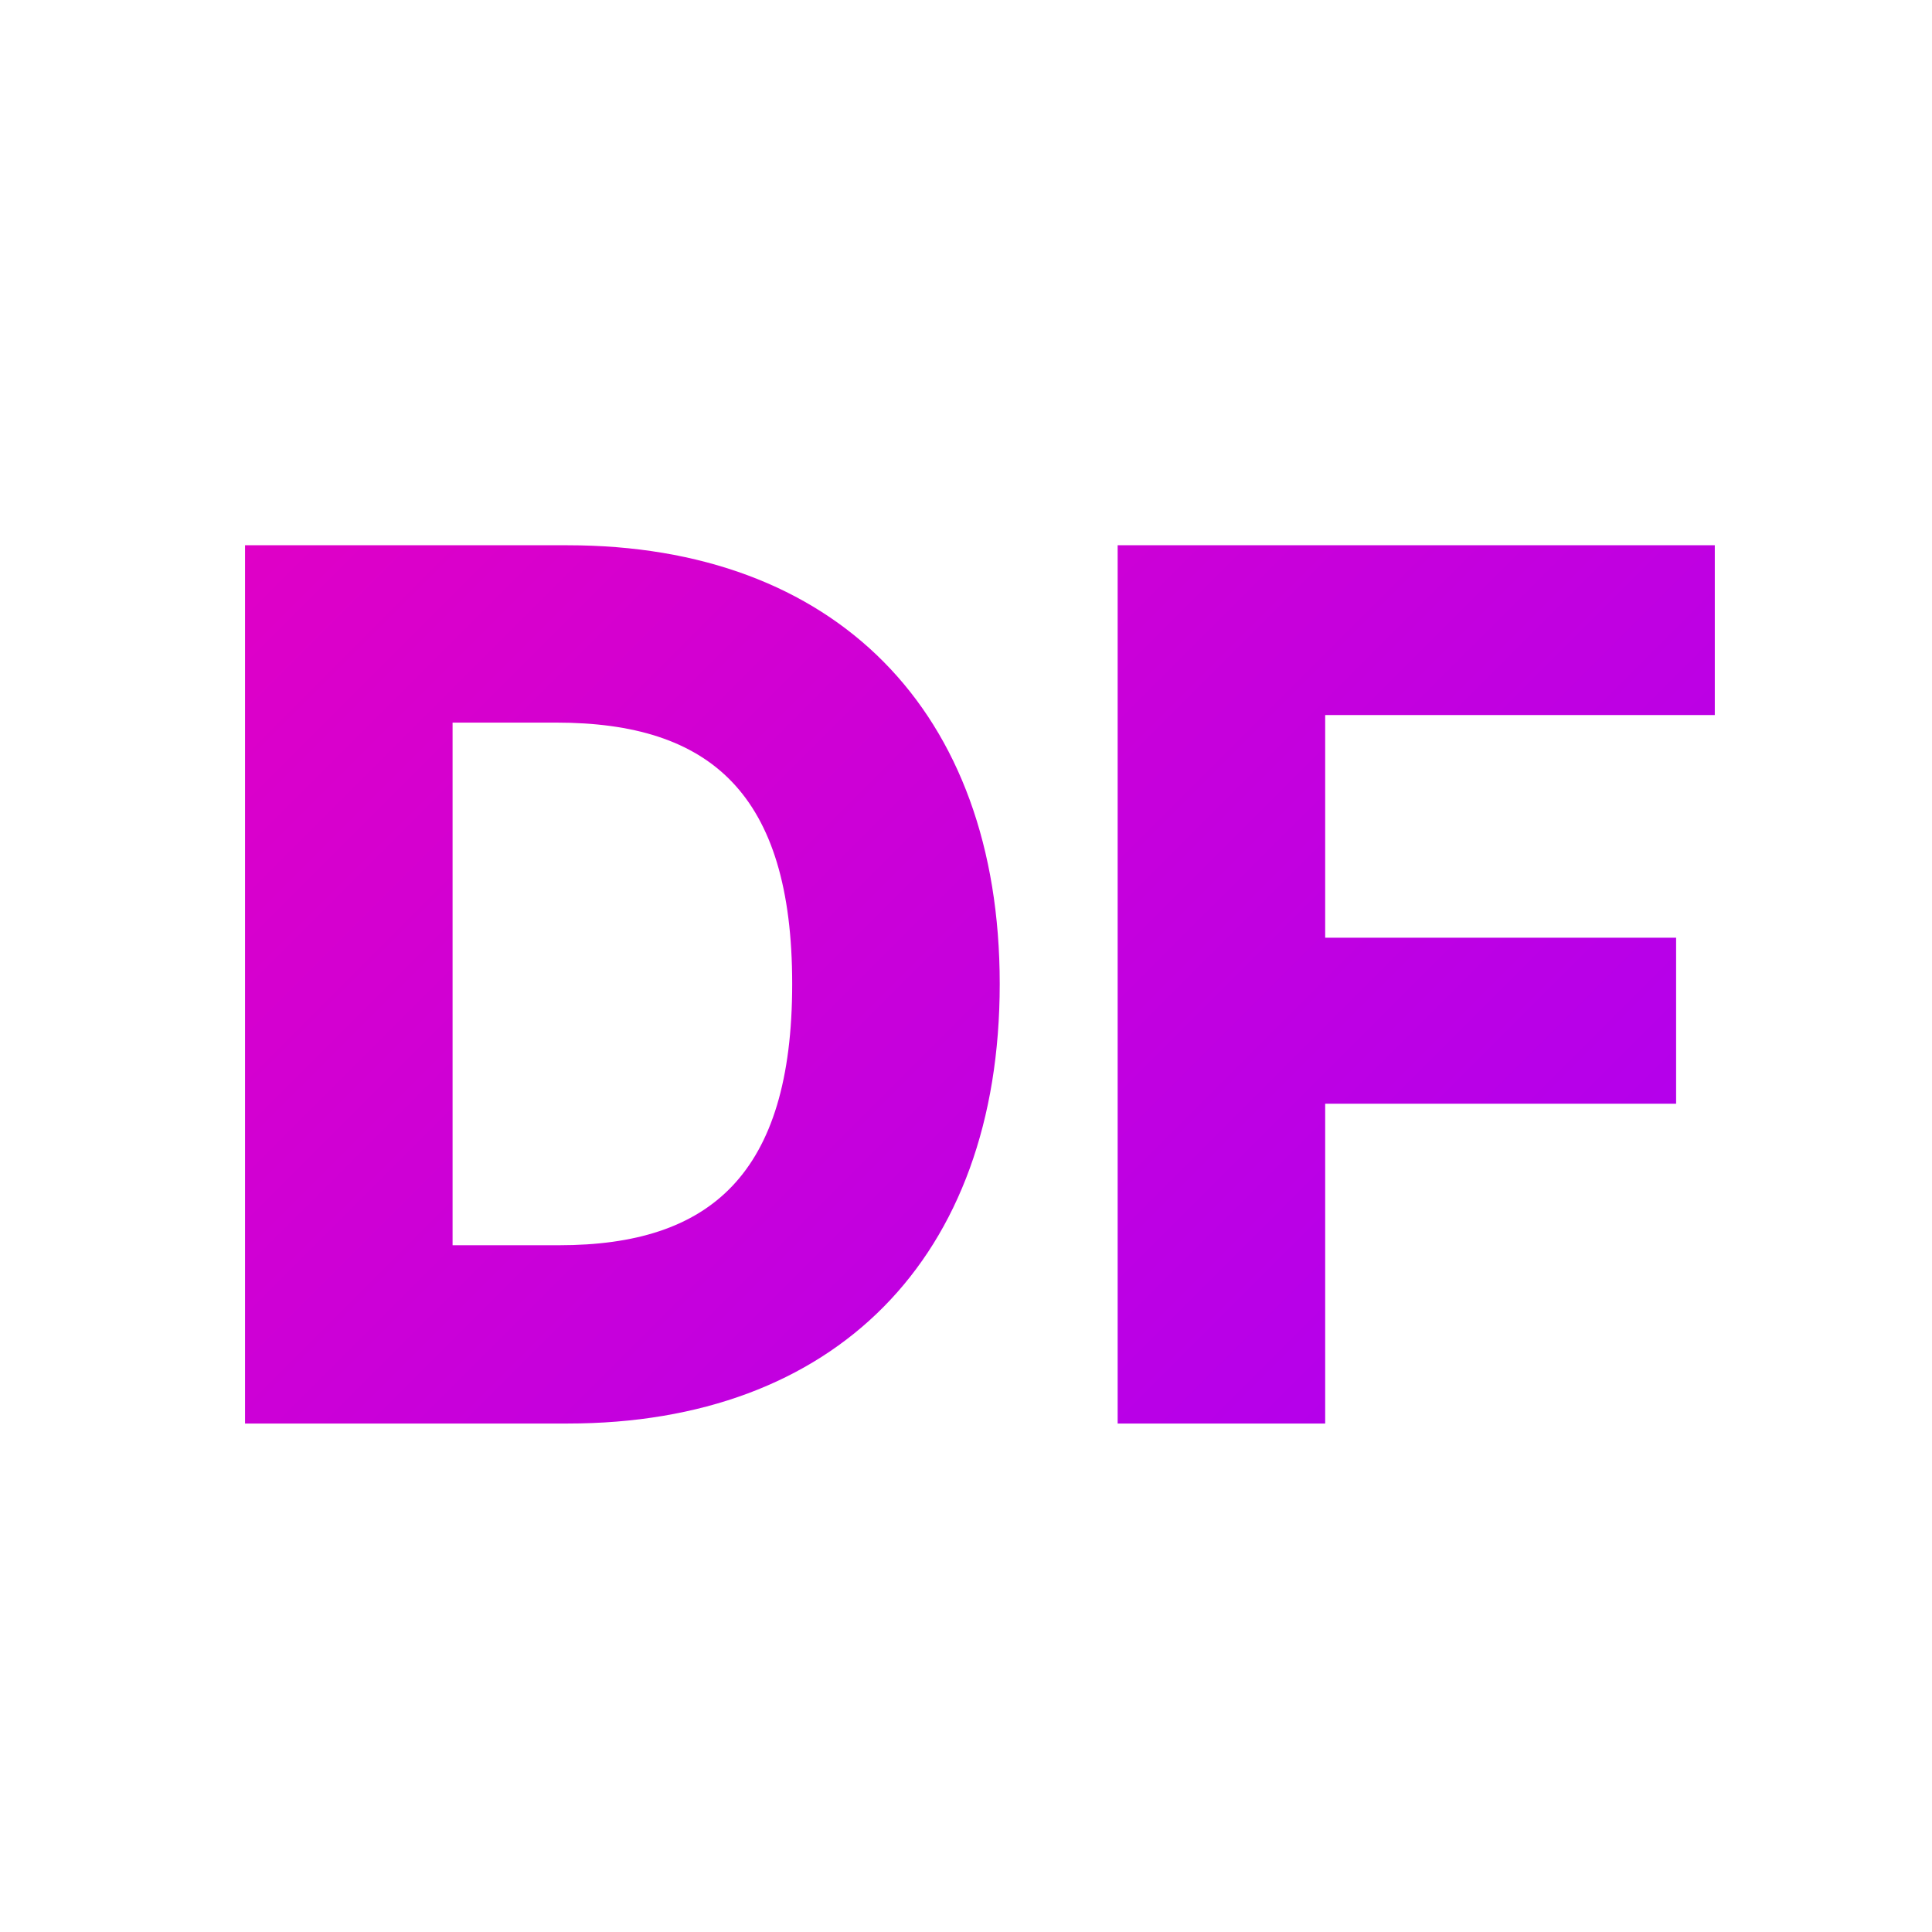
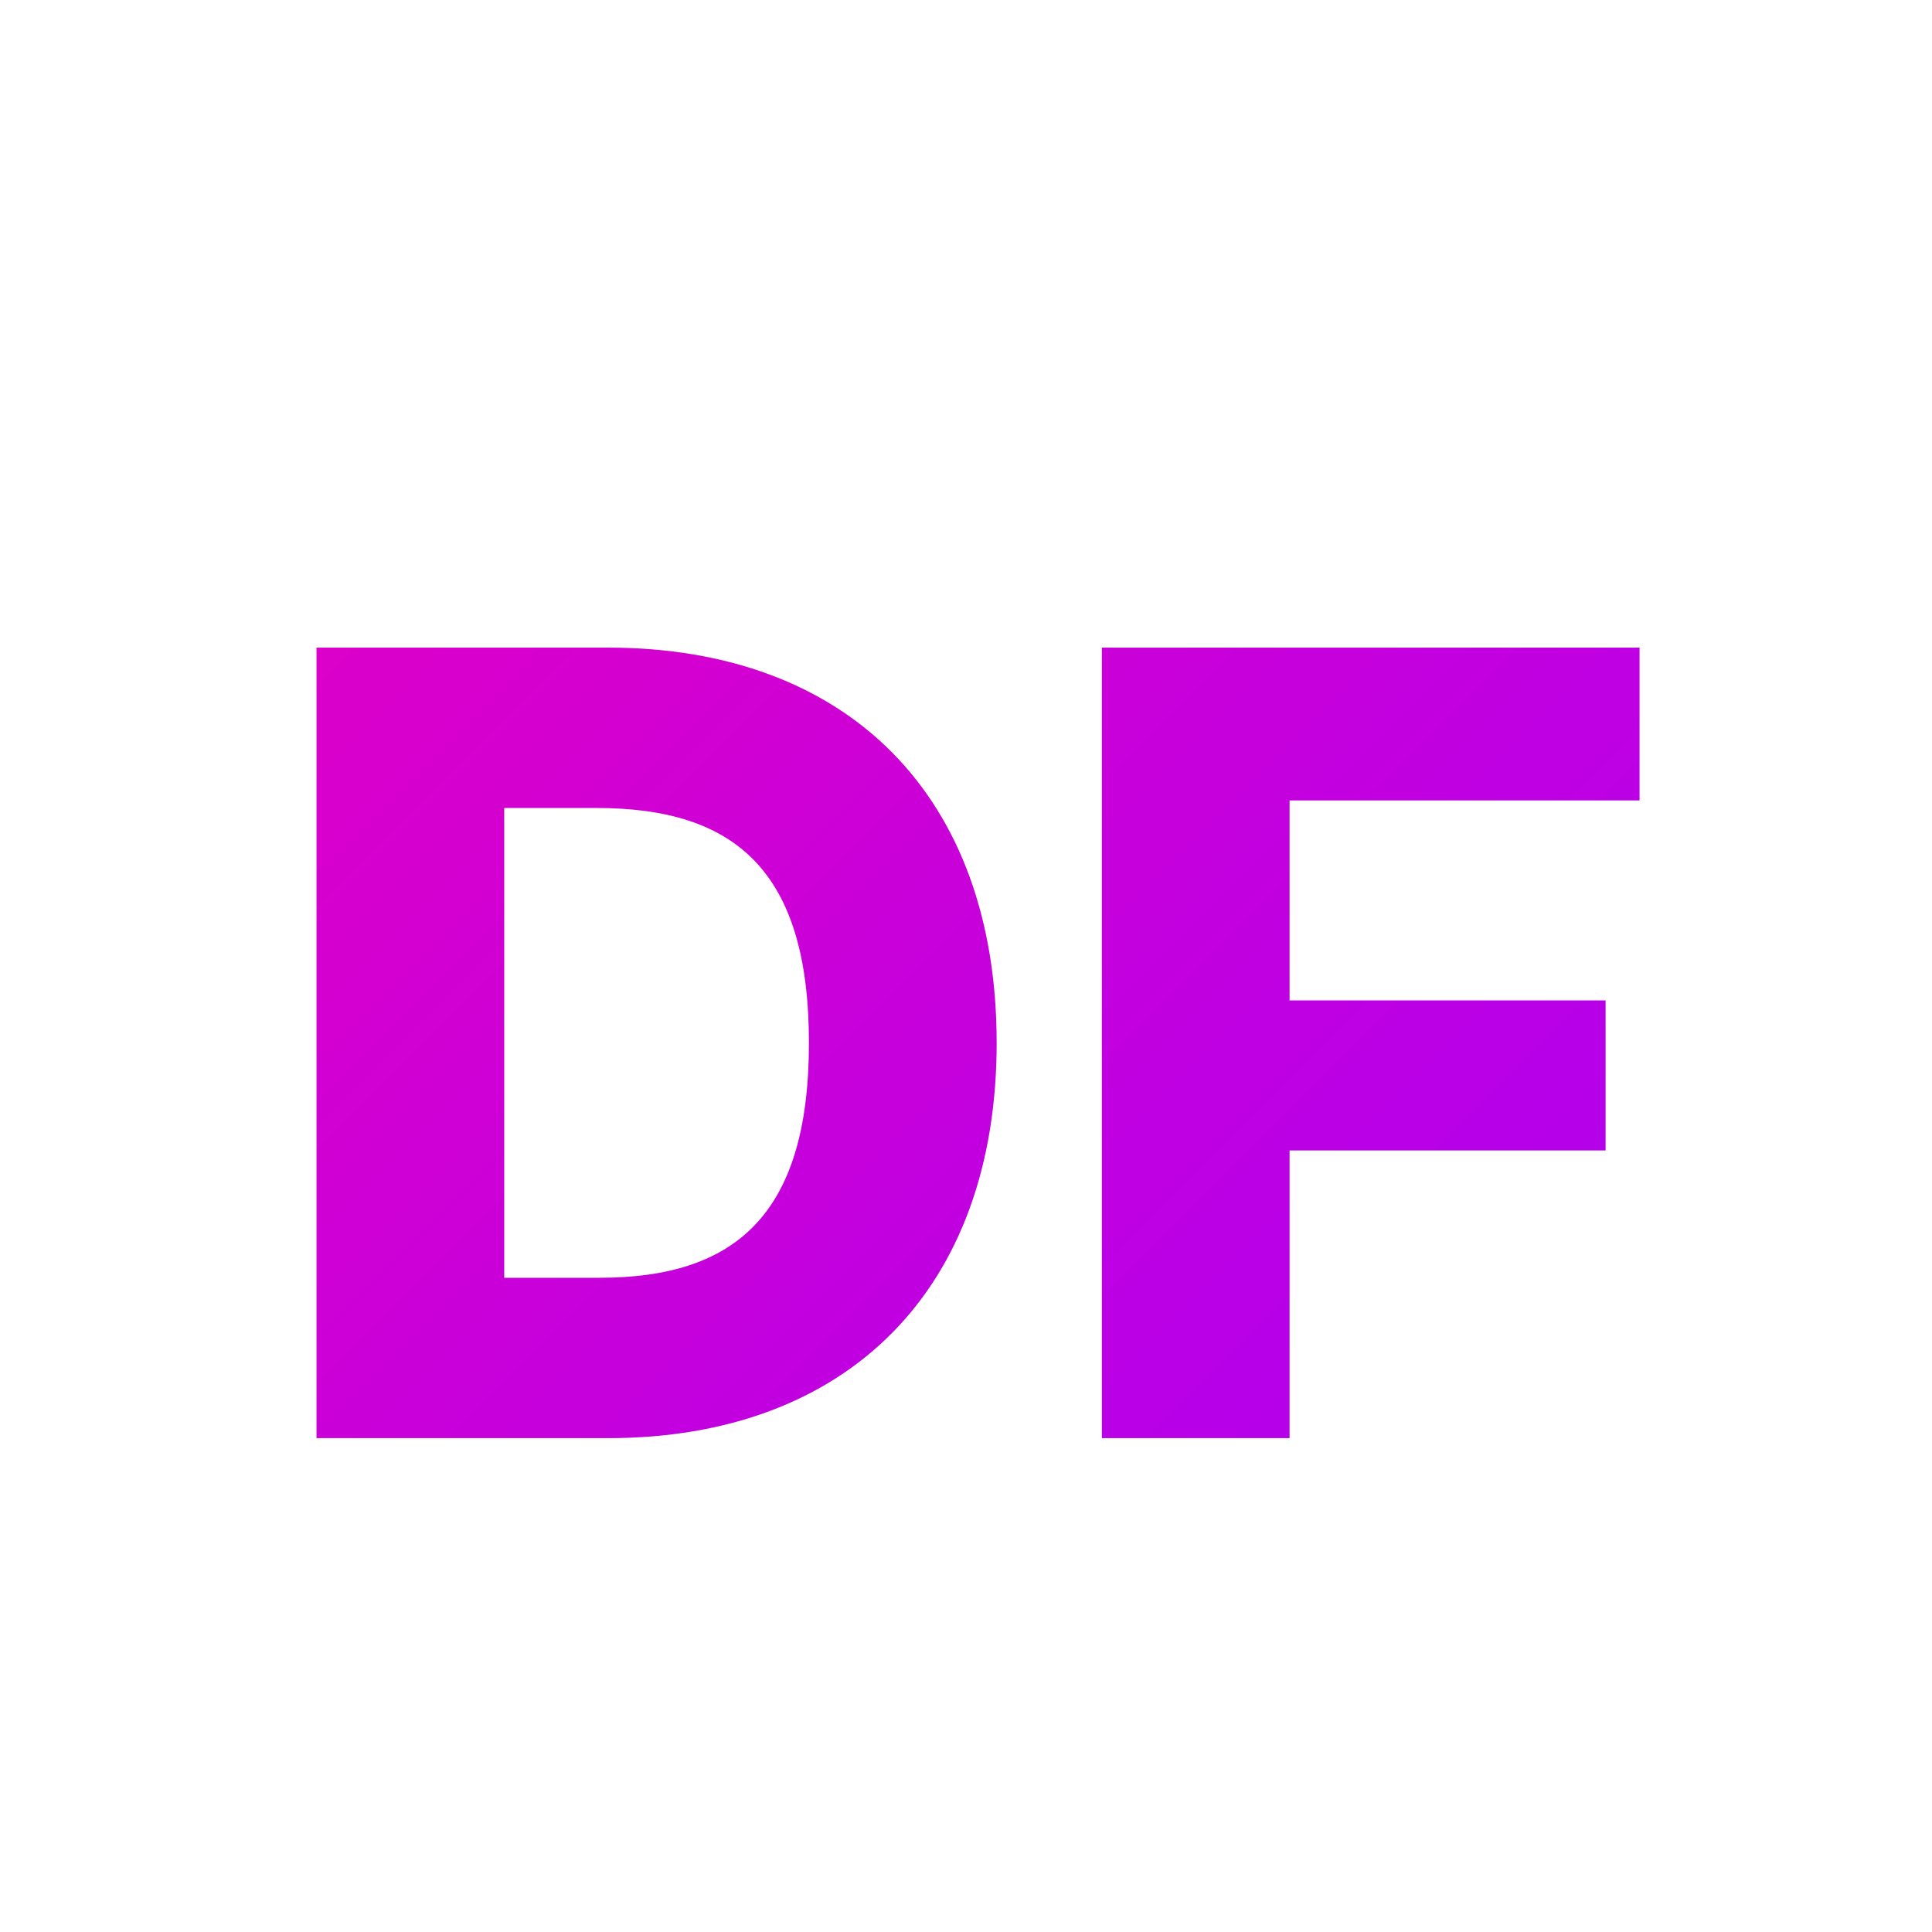
<svg xmlns="http://www.w3.org/2000/svg" width="32" height="32" viewBox="0 0 32 32" fill="none">
  <defs>
    <linearGradient id="logoGradient" x1="0" y1="0" x2="32" y2="32" gradientUnits="userSpaceOnUse">
      <stop stop-color="#F000B8" />
      <stop offset="1" stop-color="#9D00FF" />
    </linearGradient>
  </defs>
-   <text x="50%" y="50%" dominant-baseline="middle" text-anchor="middle" font-size="20" font-family="Inter, sans-serif" font-weight="800" fill="url(#logoGradient)">
-         DF
-     </text>
+   <text x="16" y="17" text-anchor="middle" dominant-baseline="middle" font-size="18" font-family="Inter, sans-serif" font-weight="800" fill="url(#logoGradient)">DF</text>
</svg>
